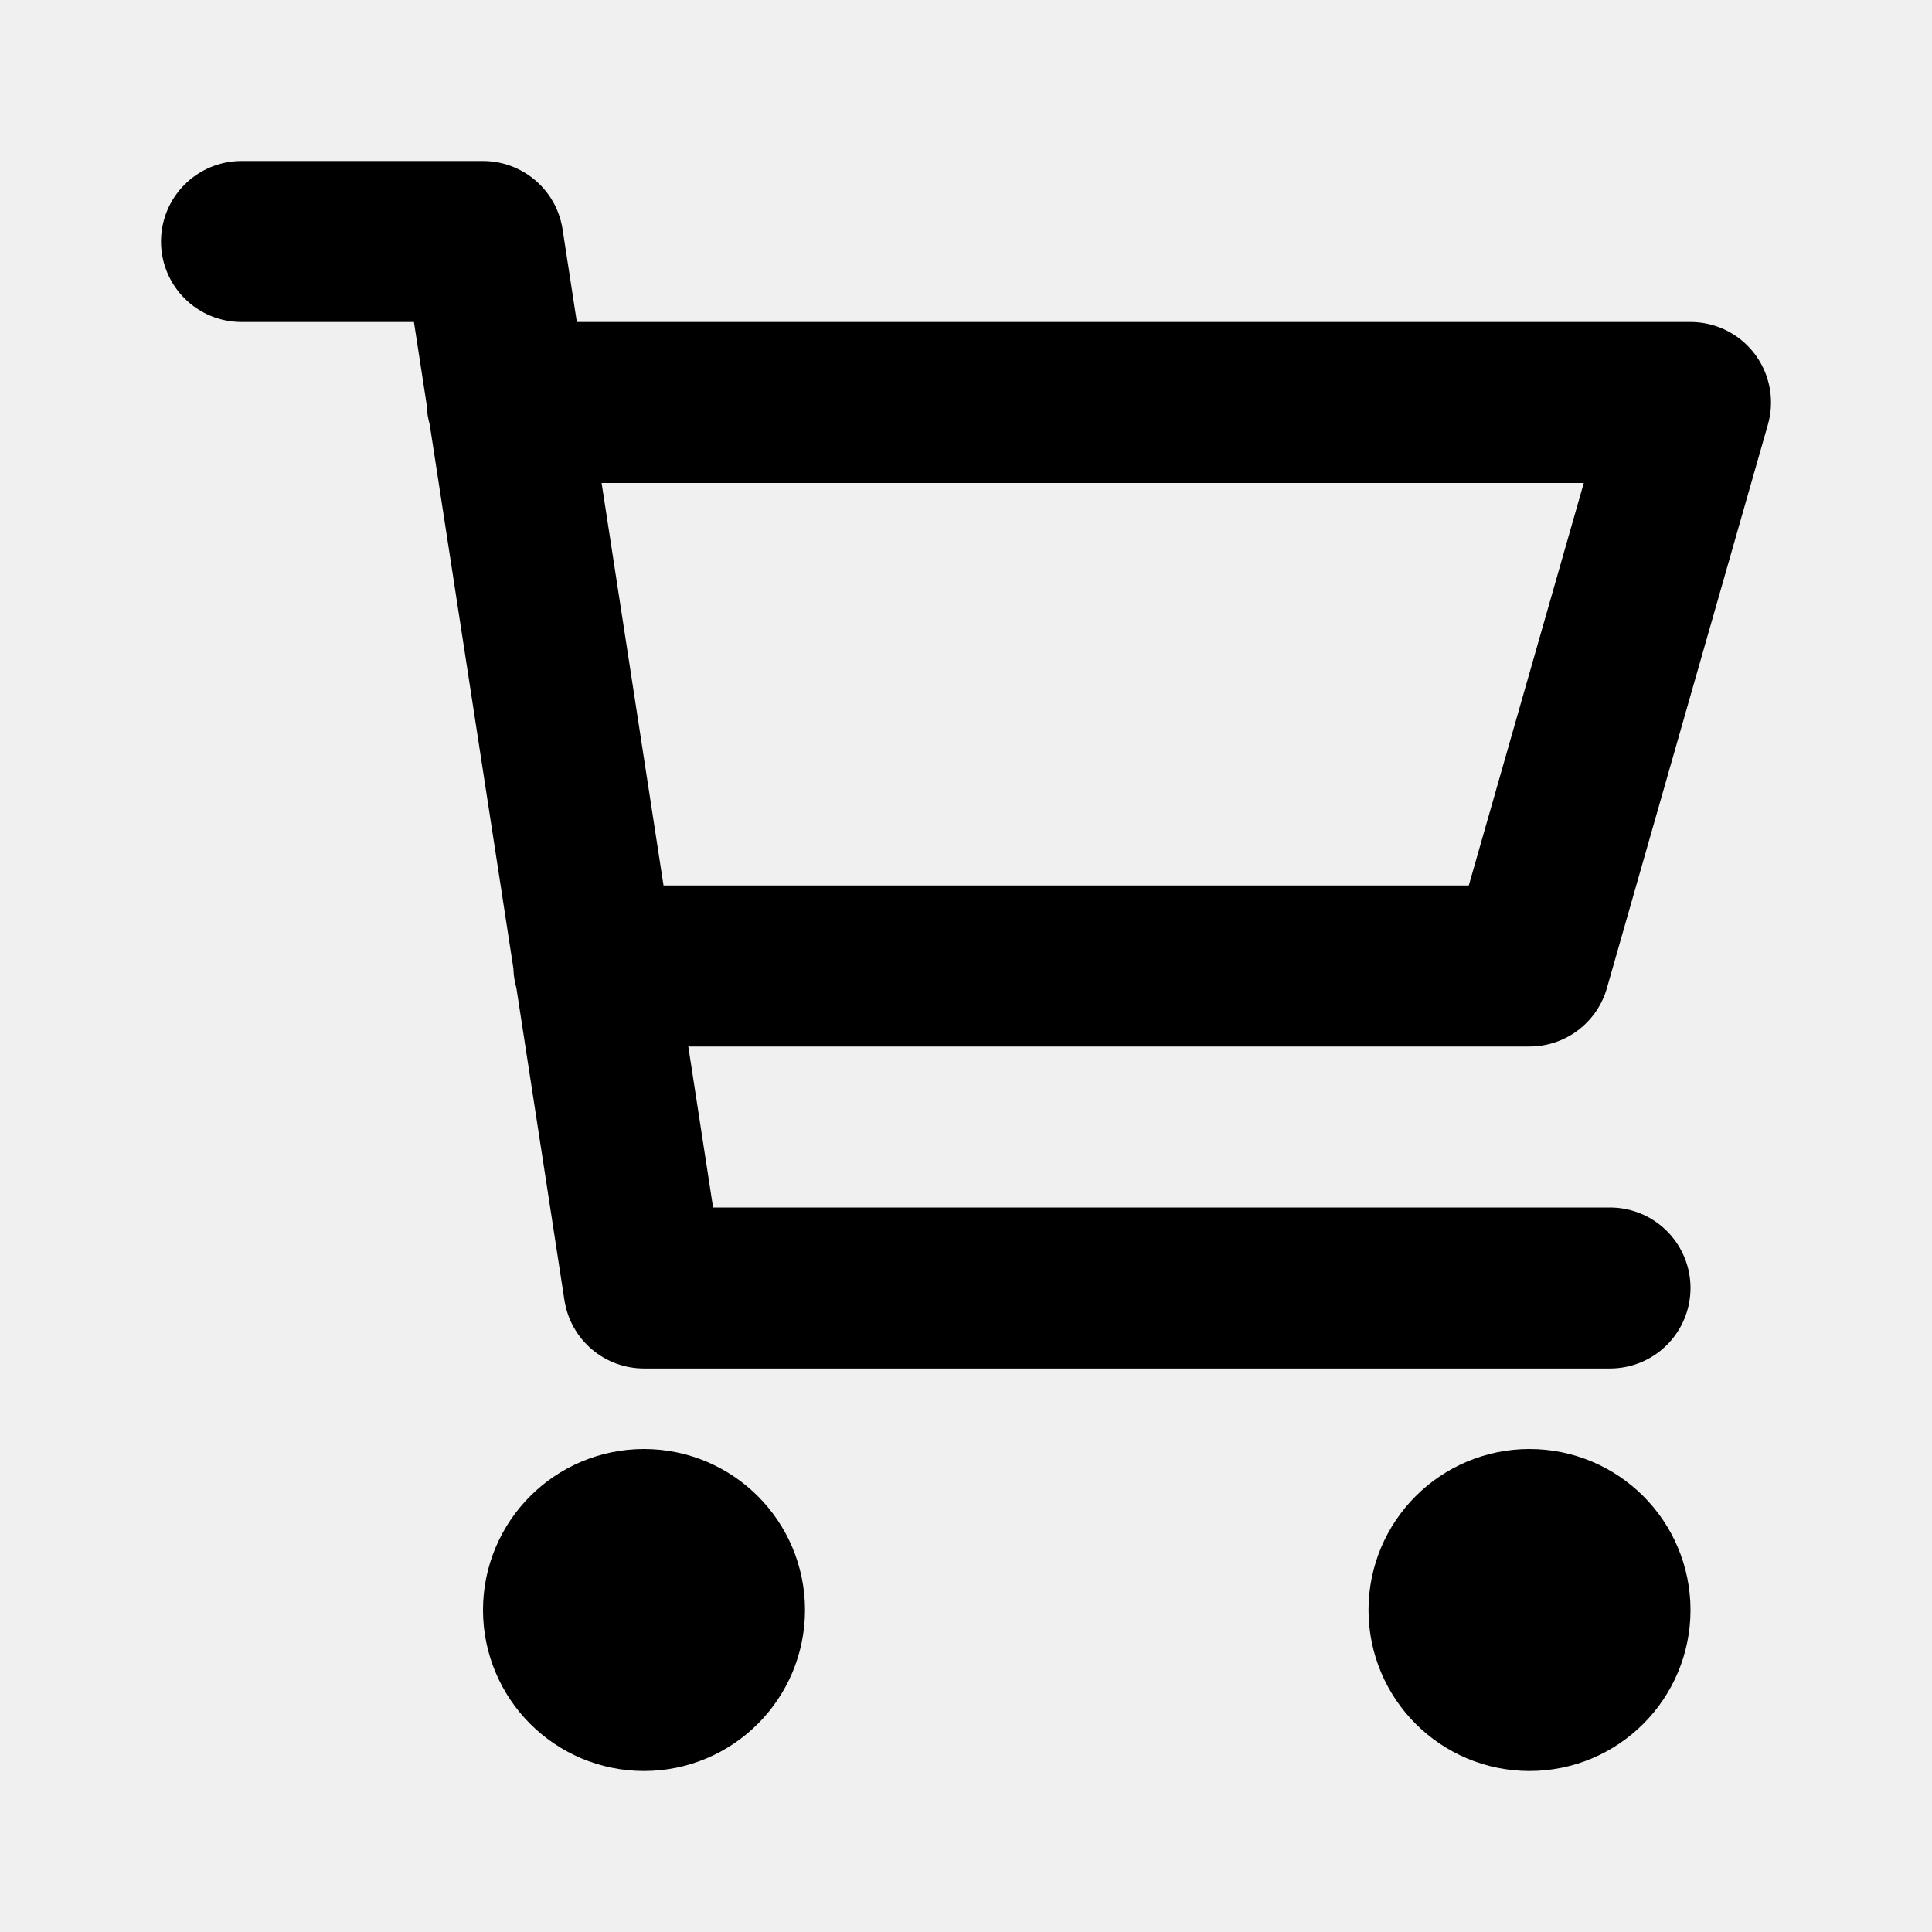
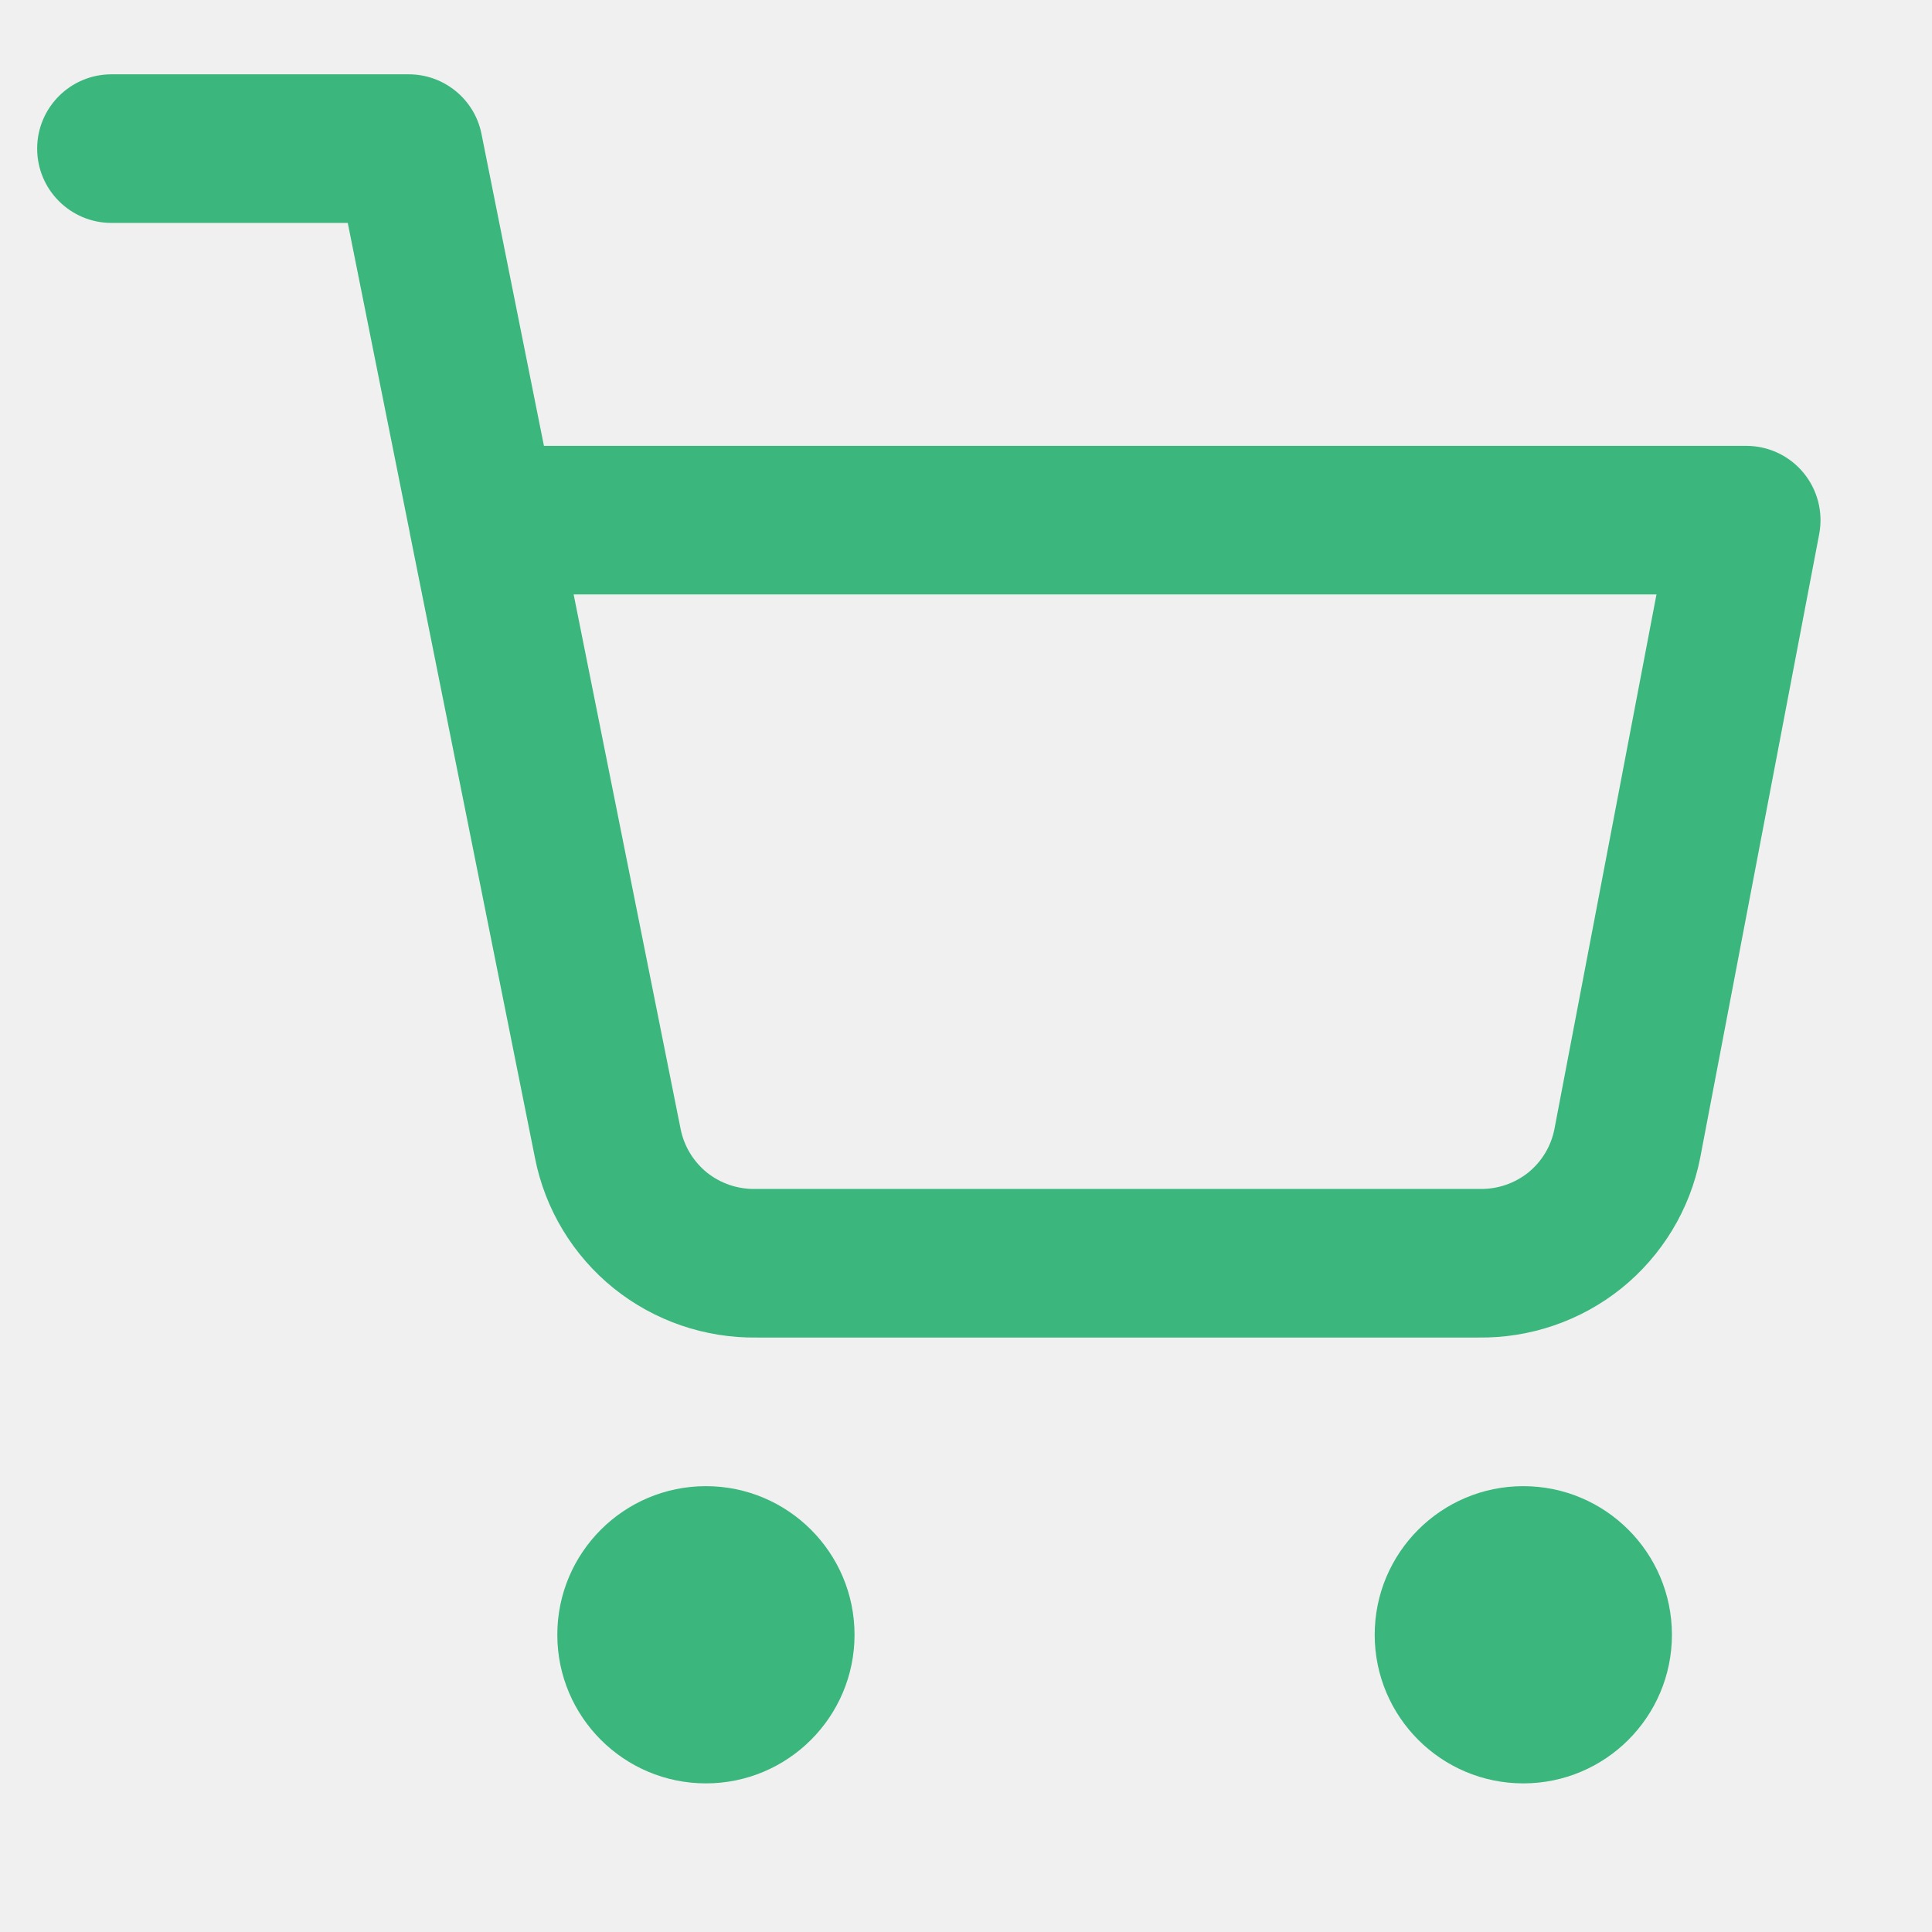
- <svg xmlns="http://www.w3.org/2000/svg" viewBox="0 0 24 24" fill="none">
-   <g id="SVGRepo_bgCarrier" stroke-width="0" />
-   <g id="SVGRepo_tracerCarrier" stroke-linecap="round" stroke-linejoin="round" />
-   <g id="SVGRepo_iconCarrier">
-     <path d="M6.3 5H21L19 12H7.377M20 16H8L6 3H3M9 20C9 20.552 8.552 21 8 21C7.448 21 7 20.552 7 20C7 19.448 7.448 19 8 19C8.552 19 9 19.448 9 20ZM20 20C20 20.552 19.552 21 19 21C18.448 21 18 20.552 18 20C18 19.448 18.448 19 19 19C19.552 19 20 19.448 20 20Z" stroke="#000000" stroke-width="2" stroke-linecap="round" stroke-linejoin="round" />
+ <svg xmlns="http://www.w3.org/2000/svg" width="13" height="13" viewBox="0 0 13 13" fill="none">
+   <g id="li:shopping-cart" clip-path="url(#clip0_92_1273)">
+     <path id="Vector (Stroke)" fill-rule="evenodd" clip-rule="evenodd" d="M3.75 11C3.75 10.448 4.198 10 4.75 10C5.302 10 5.75 10.448 5.75 11C5.75 11.552 5.302 12 4.75 12C4.198 12 3.75 11.552 3.75 11Z" fill="#3BB77E" />
+     <path id="Vector (Stroke)_2" fill-rule="evenodd" clip-rule="evenodd" d="M9.25 11C9.25 10.448 9.698 10 10.25 10C10.802 10 11.25 10.448 11.25 11C11.25 11.552 10.802 12 10.25 12C9.698 12 9.25 11.552 9.25 11Z" fill="#3BB77E" />
+     <path id="Vector (Stroke)_3" fill-rule="evenodd" clip-rule="evenodd" d="M0.25 1C0.25 0.724 0.474 0.5 0.75 0.5H2.75C2.988 0.5 3.194 0.668 3.24 0.902L3.66 3H11.75C11.899 3 12.04 3.066 12.135 3.181C12.23 3.296 12.269 3.447 12.241 3.594L11.44 7.792C11.372 8.138 11.184 8.448 10.91 8.669C10.637 8.888 10.296 9.005 9.946 9H5.094C4.744 9.005 4.403 8.888 4.13 8.669C3.856 8.448 3.668 8.138 3.6 7.793C3.6 7.793 3.6 7.793 3.6 7.793L2.764 3.62C2.761 3.606 2.758 3.592 2.756 3.578L2.34 1.5H0.75C0.474 1.5 0.25 1.276 0.25 1ZM3.86 4L4.58 7.598C4.603 7.713 4.666 7.816 4.757 7.89C4.849 7.963 4.963 8.002 5.08 8L5.09 8H9.95L9.96 8C10.077 8.002 10.191 7.963 10.283 7.89C10.374 7.816 10.436 7.714 10.459 7.599L11.146 4H3.86Z" fill="#3BB77E" />
  </g>
+   <defs>
+     <clipPath id="clip0_92_1273">
+       <rect width="12" height="12" fill="white" transform="translate(0.25 0.5)" />
+     </clipPath>
+   </defs>
</svg>
